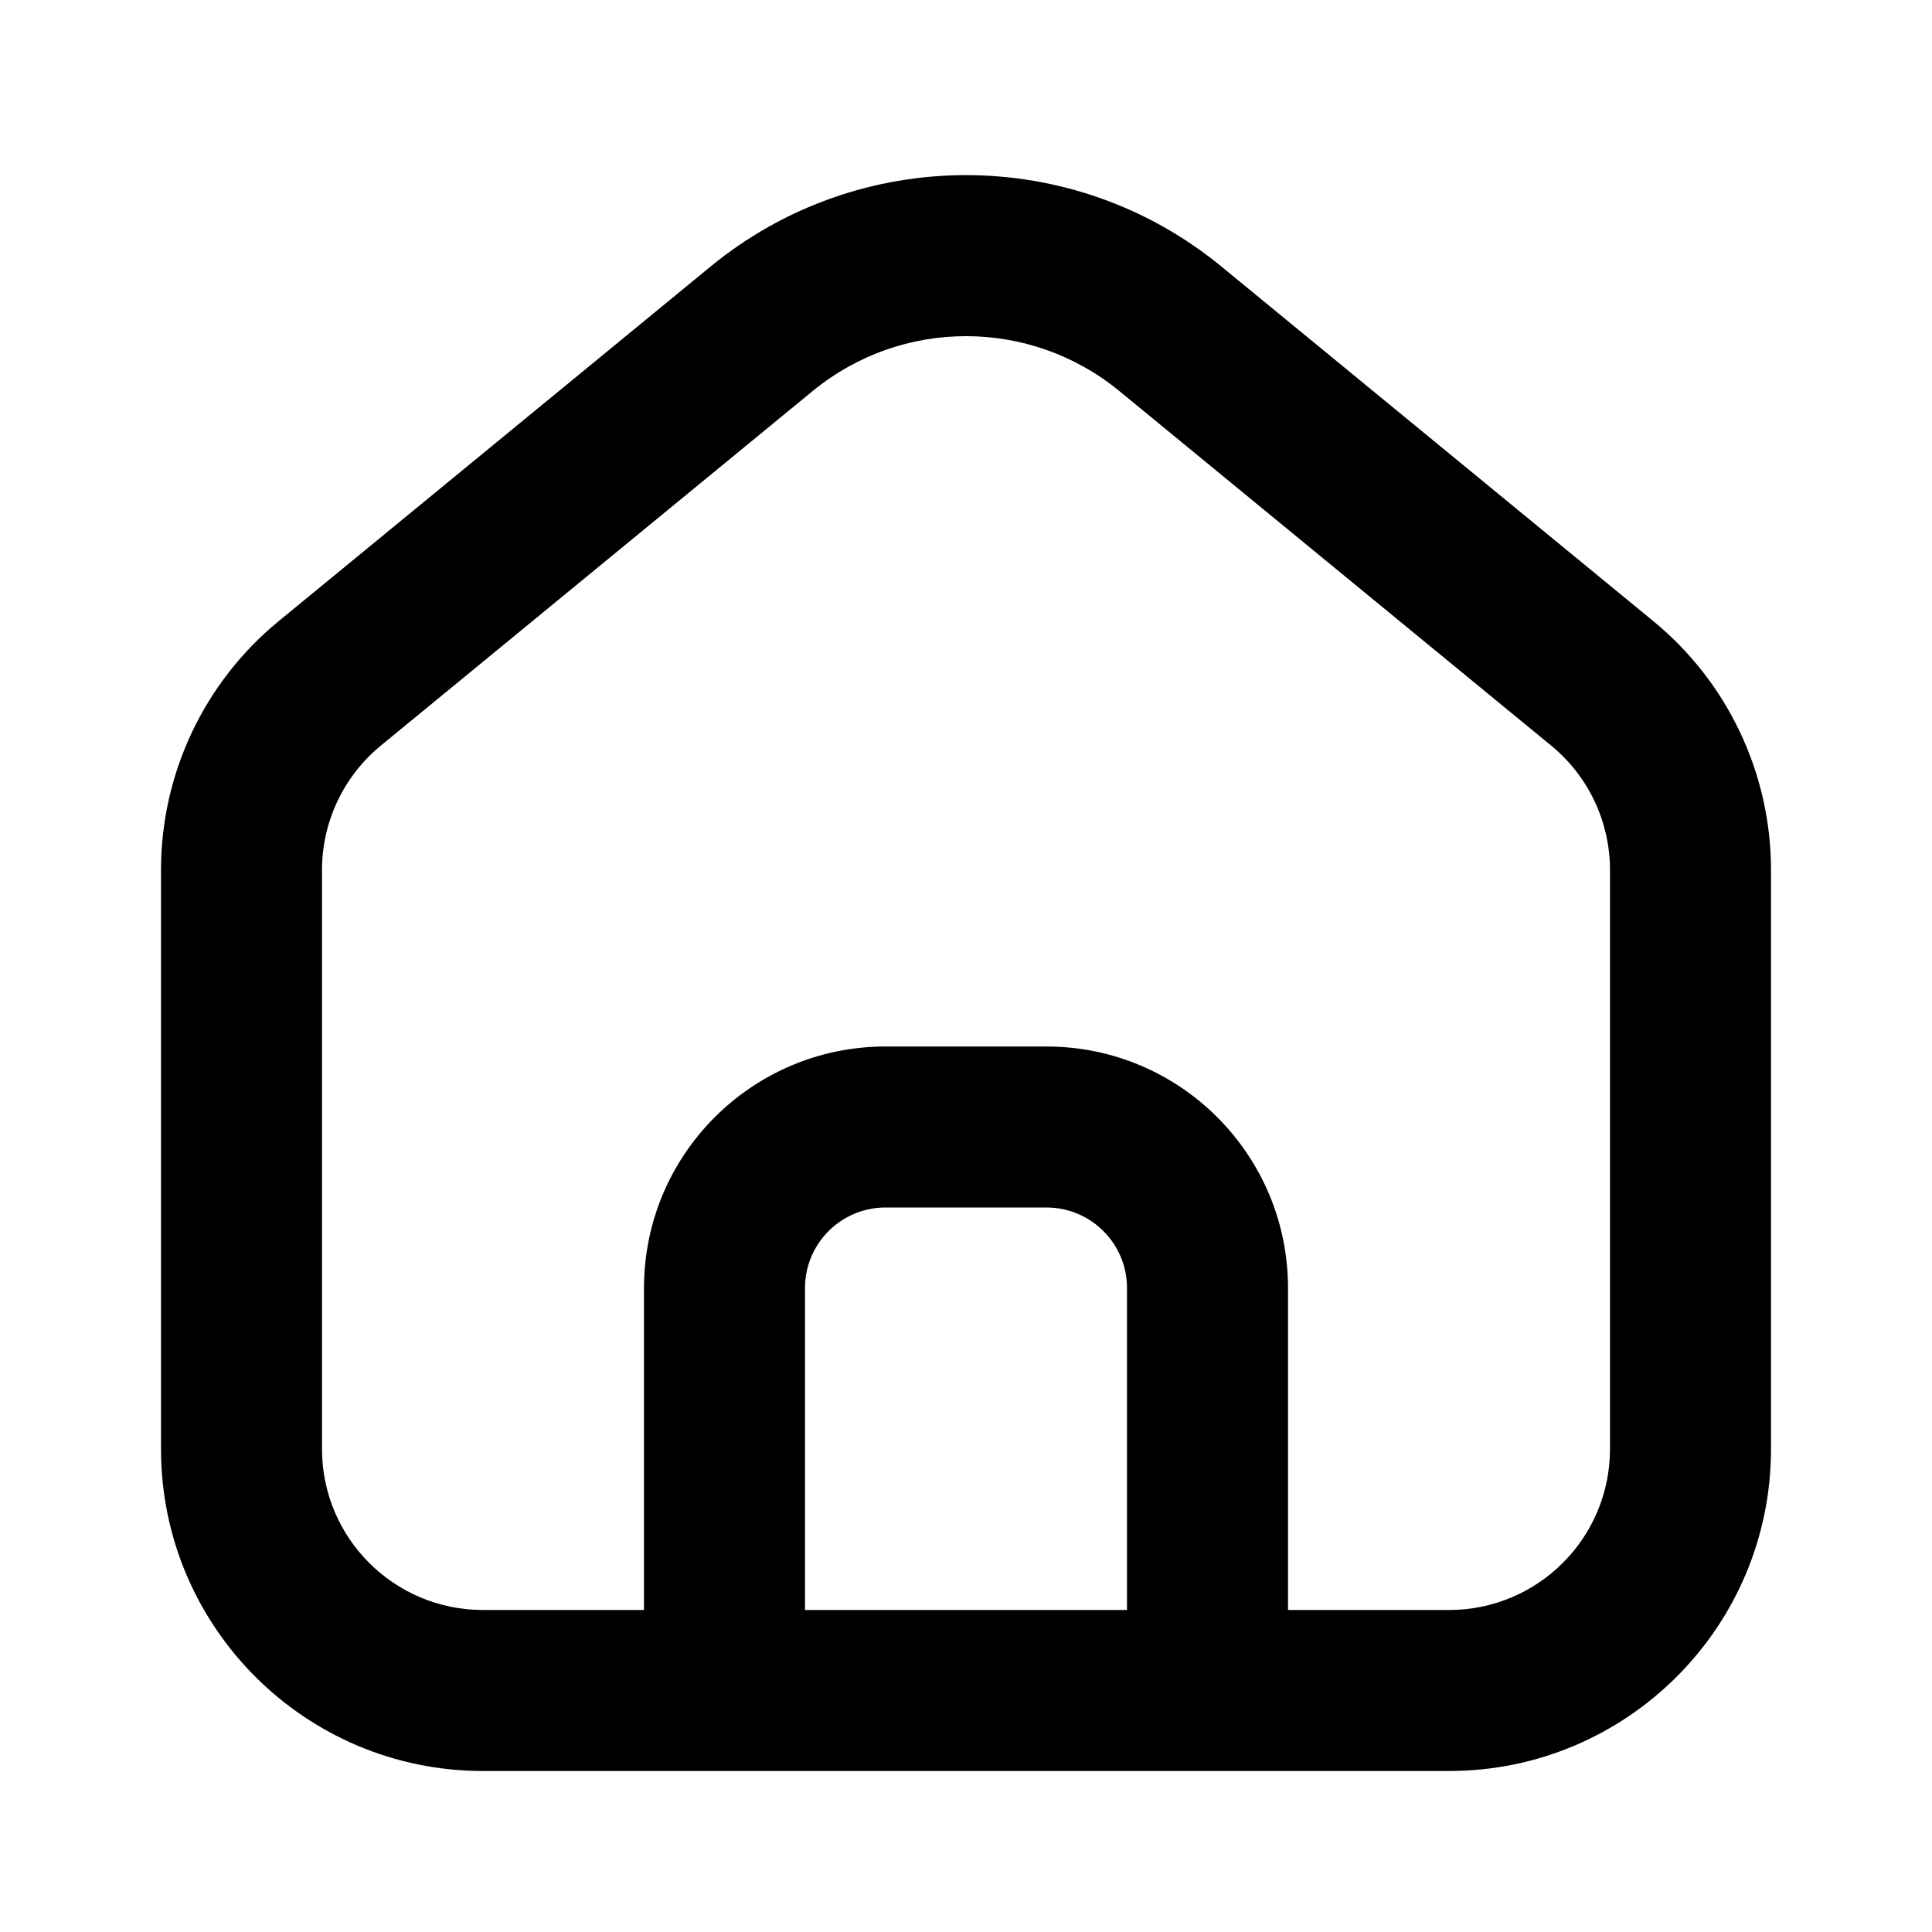
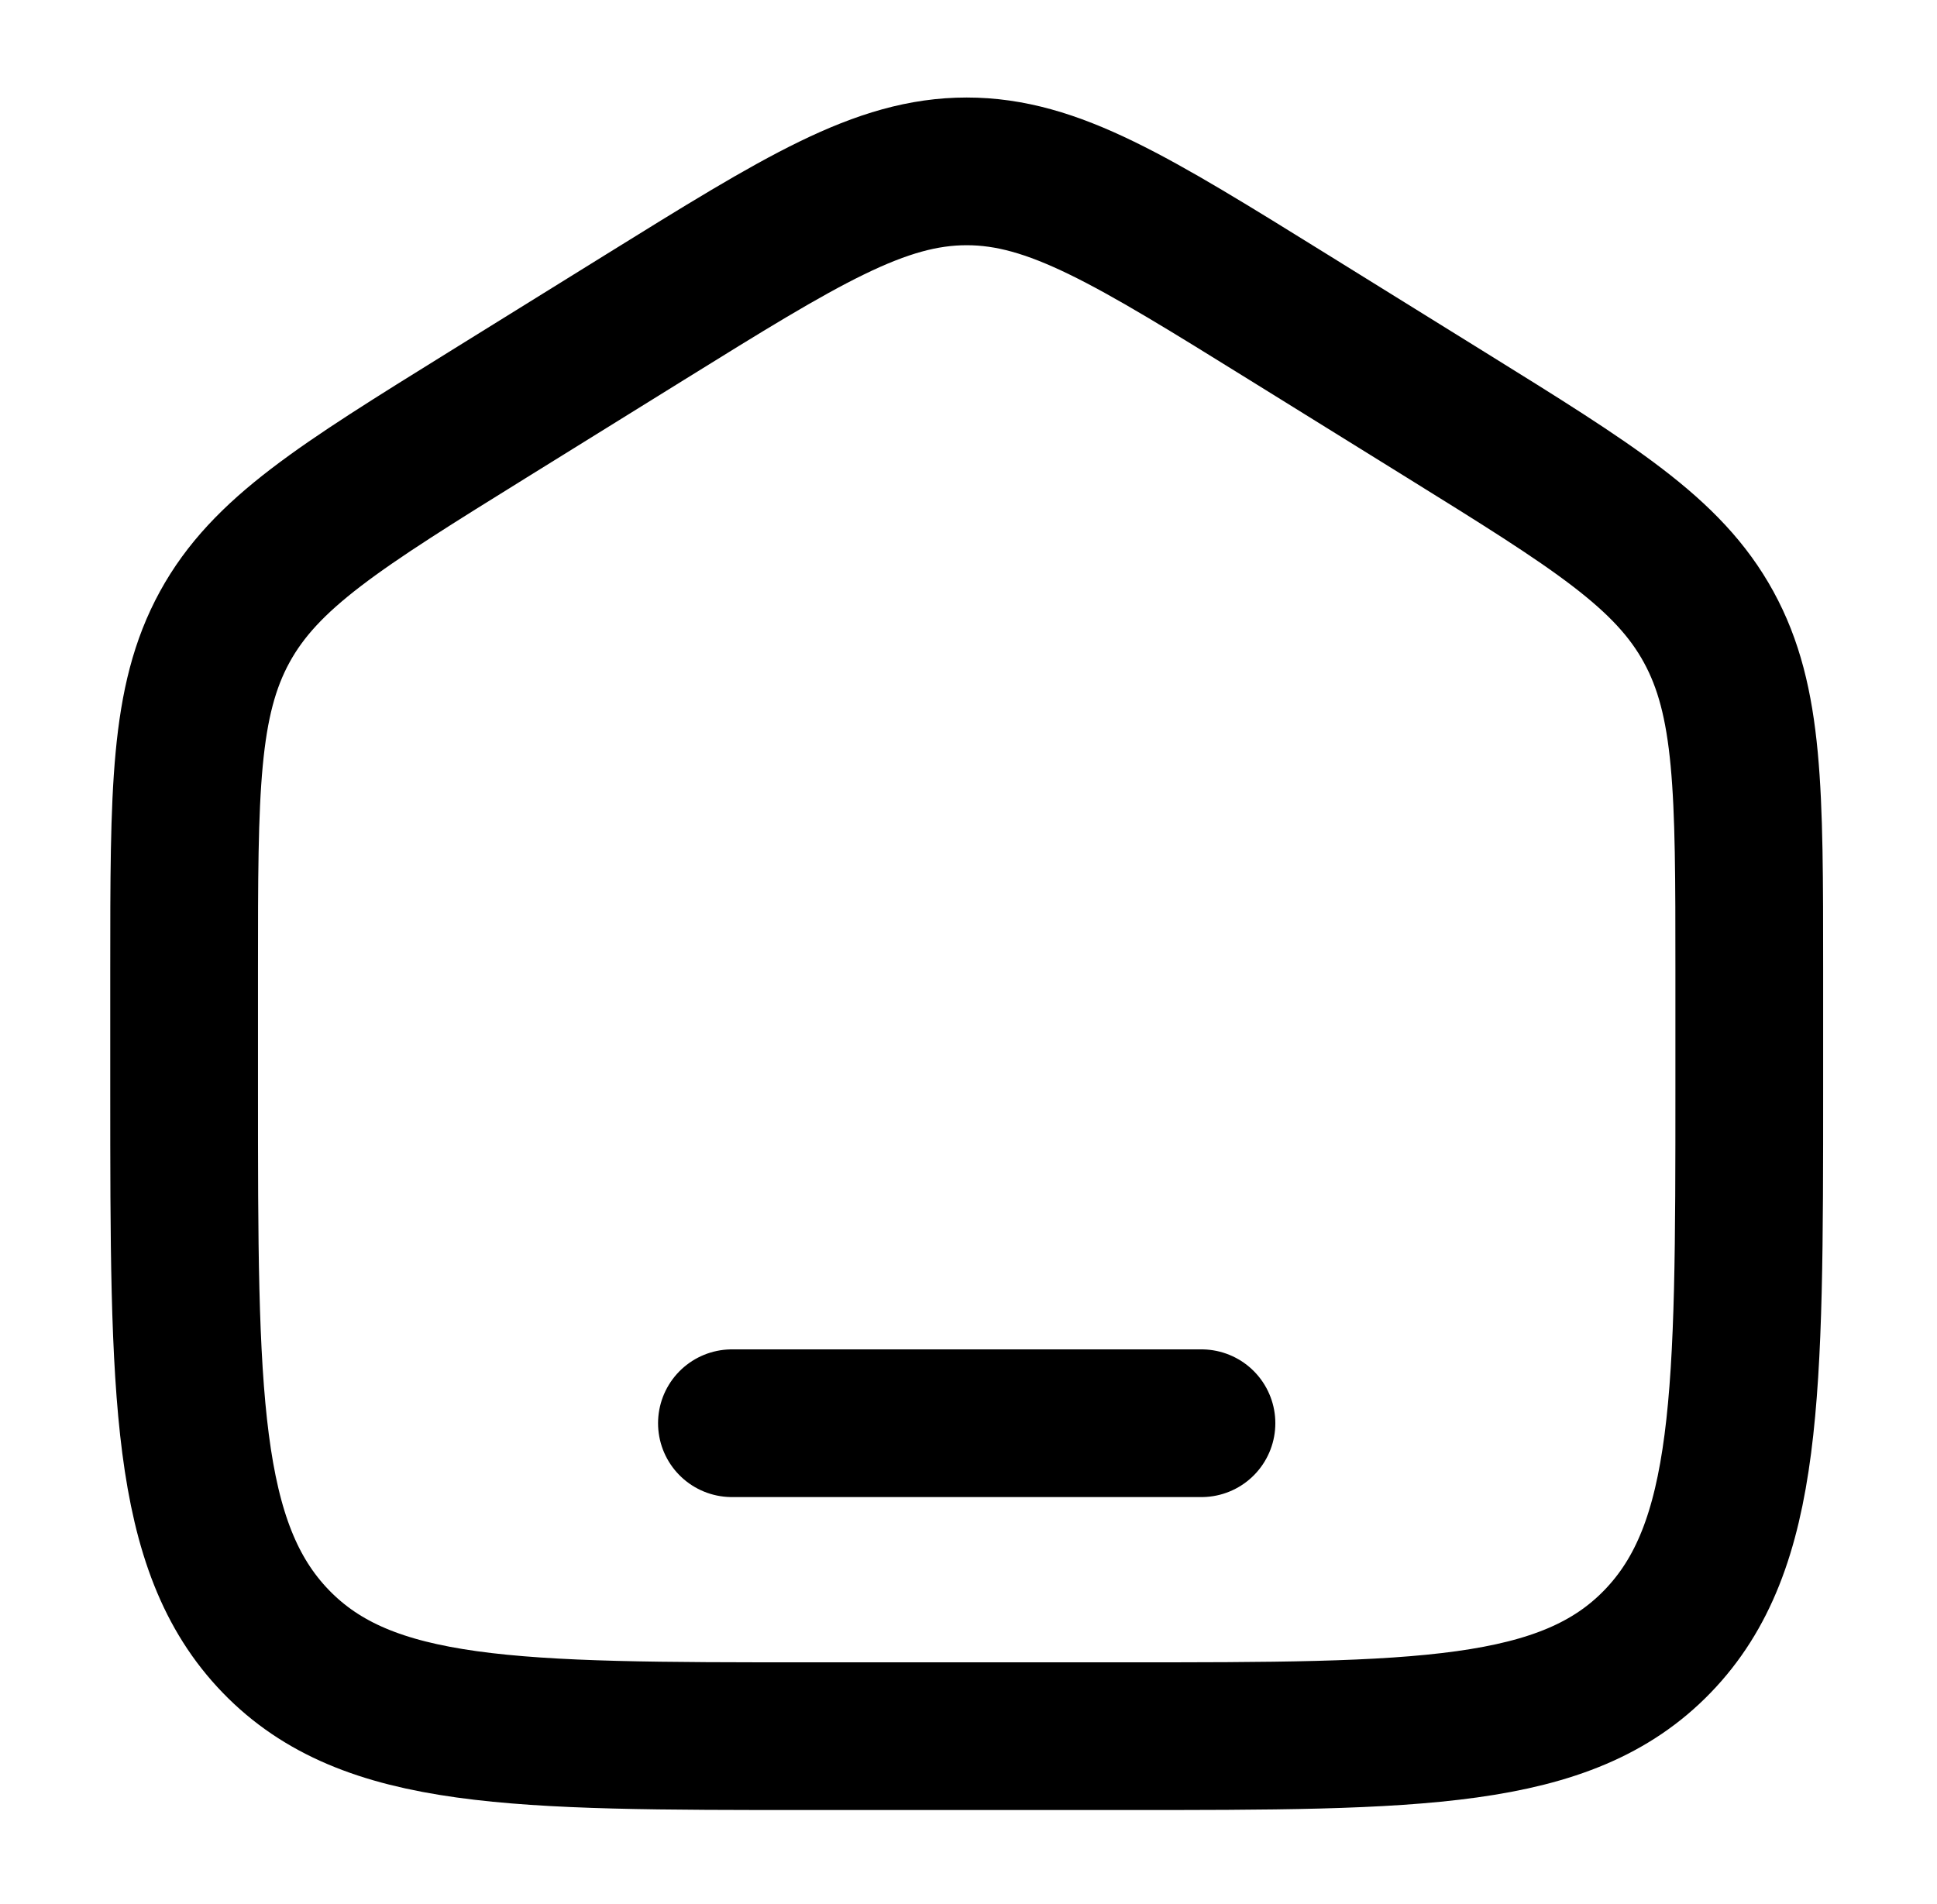
- <svg xmlns="http://www.w3.org/2000/svg" width="24" height="24" viewBox="0 0 24 24" fill="none">
-   <path fill-rule="evenodd" clip-rule="evenodd" d="M13.904 4.857C12.797 3.949 11.203 3.949 10.096 4.857L4.731 9.262C4.268 9.642 4 10.209 4 10.808V18C4 19.105 4.895 20 6 20H18C19.105 20 20 19.105 20 18V10.808C20 10.209 19.732 9.642 19.269 9.262L13.904 4.857ZM8.827 3.311C10.671 1.797 13.329 1.797 15.173 3.311L20.538 7.716C21.464 8.476 22 9.61 22 10.808V18C22 20.21 20.209 22 18 22H6C3.791 22 2 20.21 2 18V10.808C2 9.61 2.536 8.476 3.462 7.716L8.827 3.311Z" fill="black" />
-   <path fill-rule="evenodd" clip-rule="evenodd" d="M8 16C8 14.343 9.343 13 11 13H13C14.657 13 16 14.343 16 16V21H14V16C14 15.448 13.552 15 13 15H11C10.448 15 10 15.448 10 16V21H8V16Z" fill="black" />
+ <svg xmlns="http://www.w3.org/2000/svg" width="59" height="58" viewBox="0 0 59 58" fill="none">
+   <path d="M5.608 29.544C5.608 24.09 5.608 21.362 6.845 19.101C8.083 16.84 10.344 15.437 14.866 12.63L19.634 9.671C24.414 6.705 26.804 5.221 29.445 5.221C32.086 5.221 34.476 6.705 39.256 9.671L44.024 12.63C48.546 15.437 50.807 16.84 52.044 19.101C53.282 21.362 53.282 24.09 53.282 29.544V33.17C53.282 42.469 53.282 47.118 50.489 50.007C47.697 52.896 43.202 52.896 34.212 52.896H24.677C15.688 52.896 11.193 52.896 8.4 50.007C5.608 47.118 5.608 42.469 5.608 33.17V29.544Z" stroke="black" stroke-width="4.5" />
+   <path d="M36.596 43.361H22.294" stroke="black" stroke-width="4.5" stroke-linecap="round" />
</svg>
